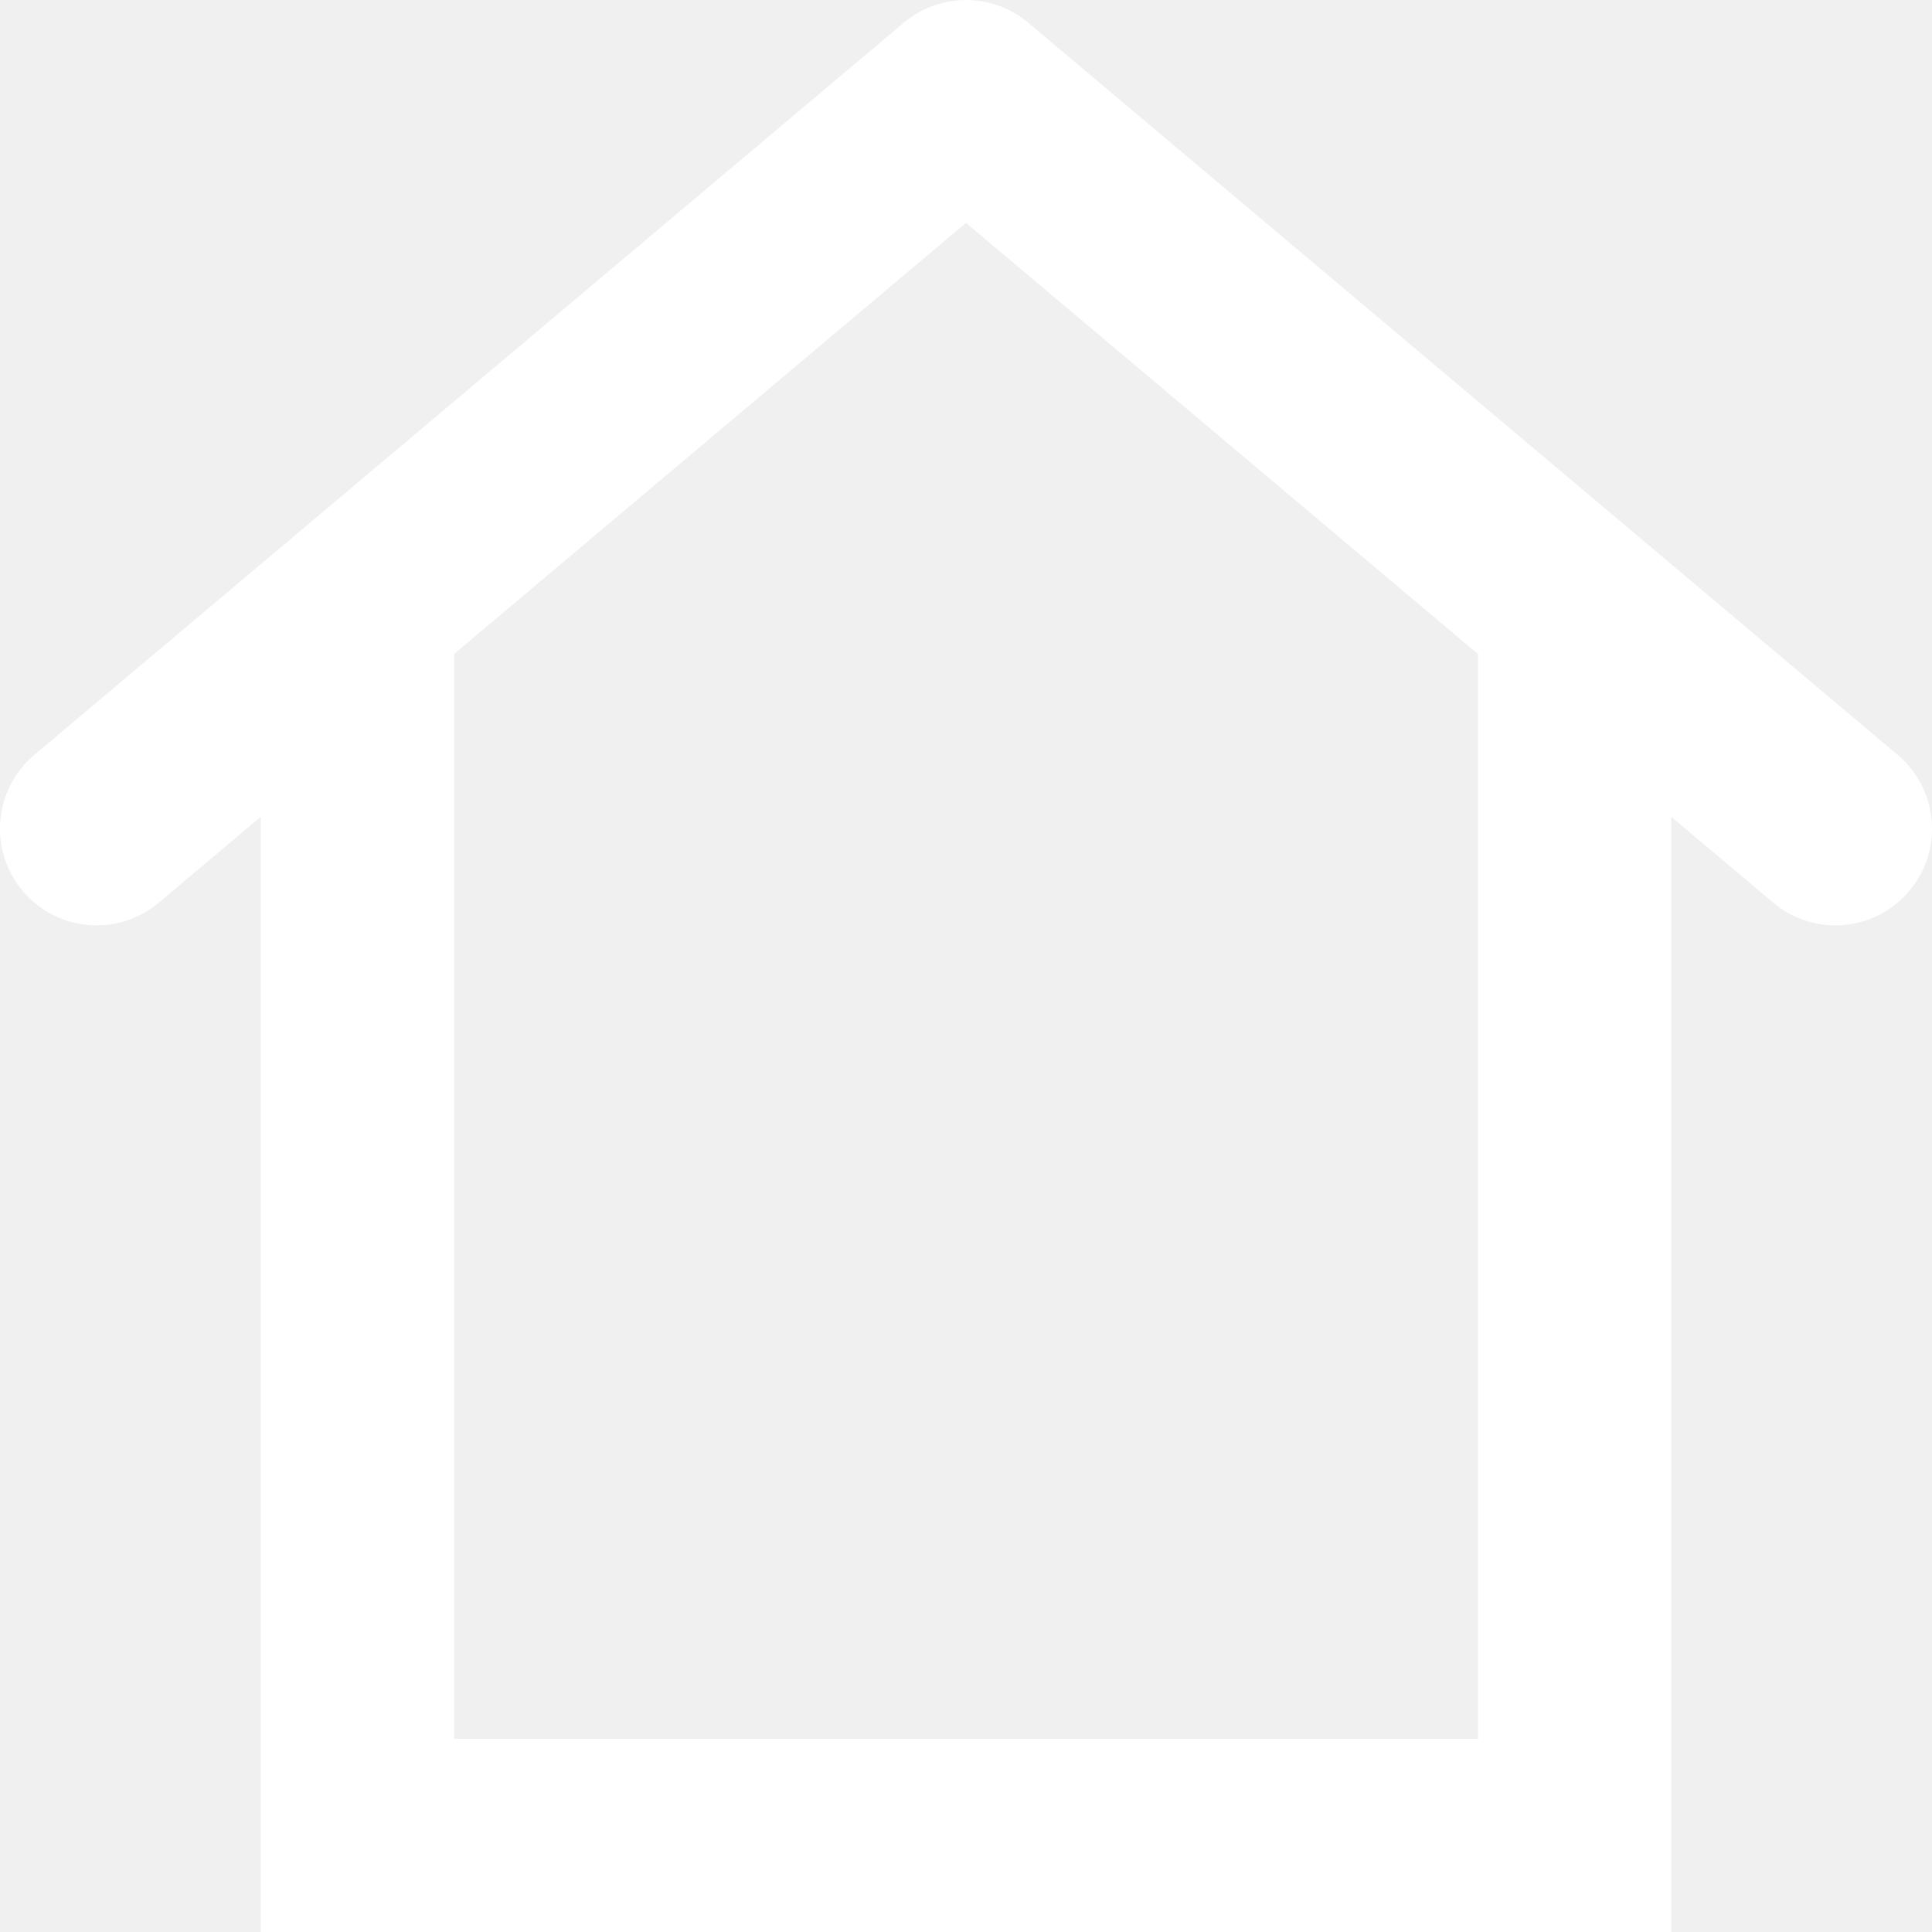
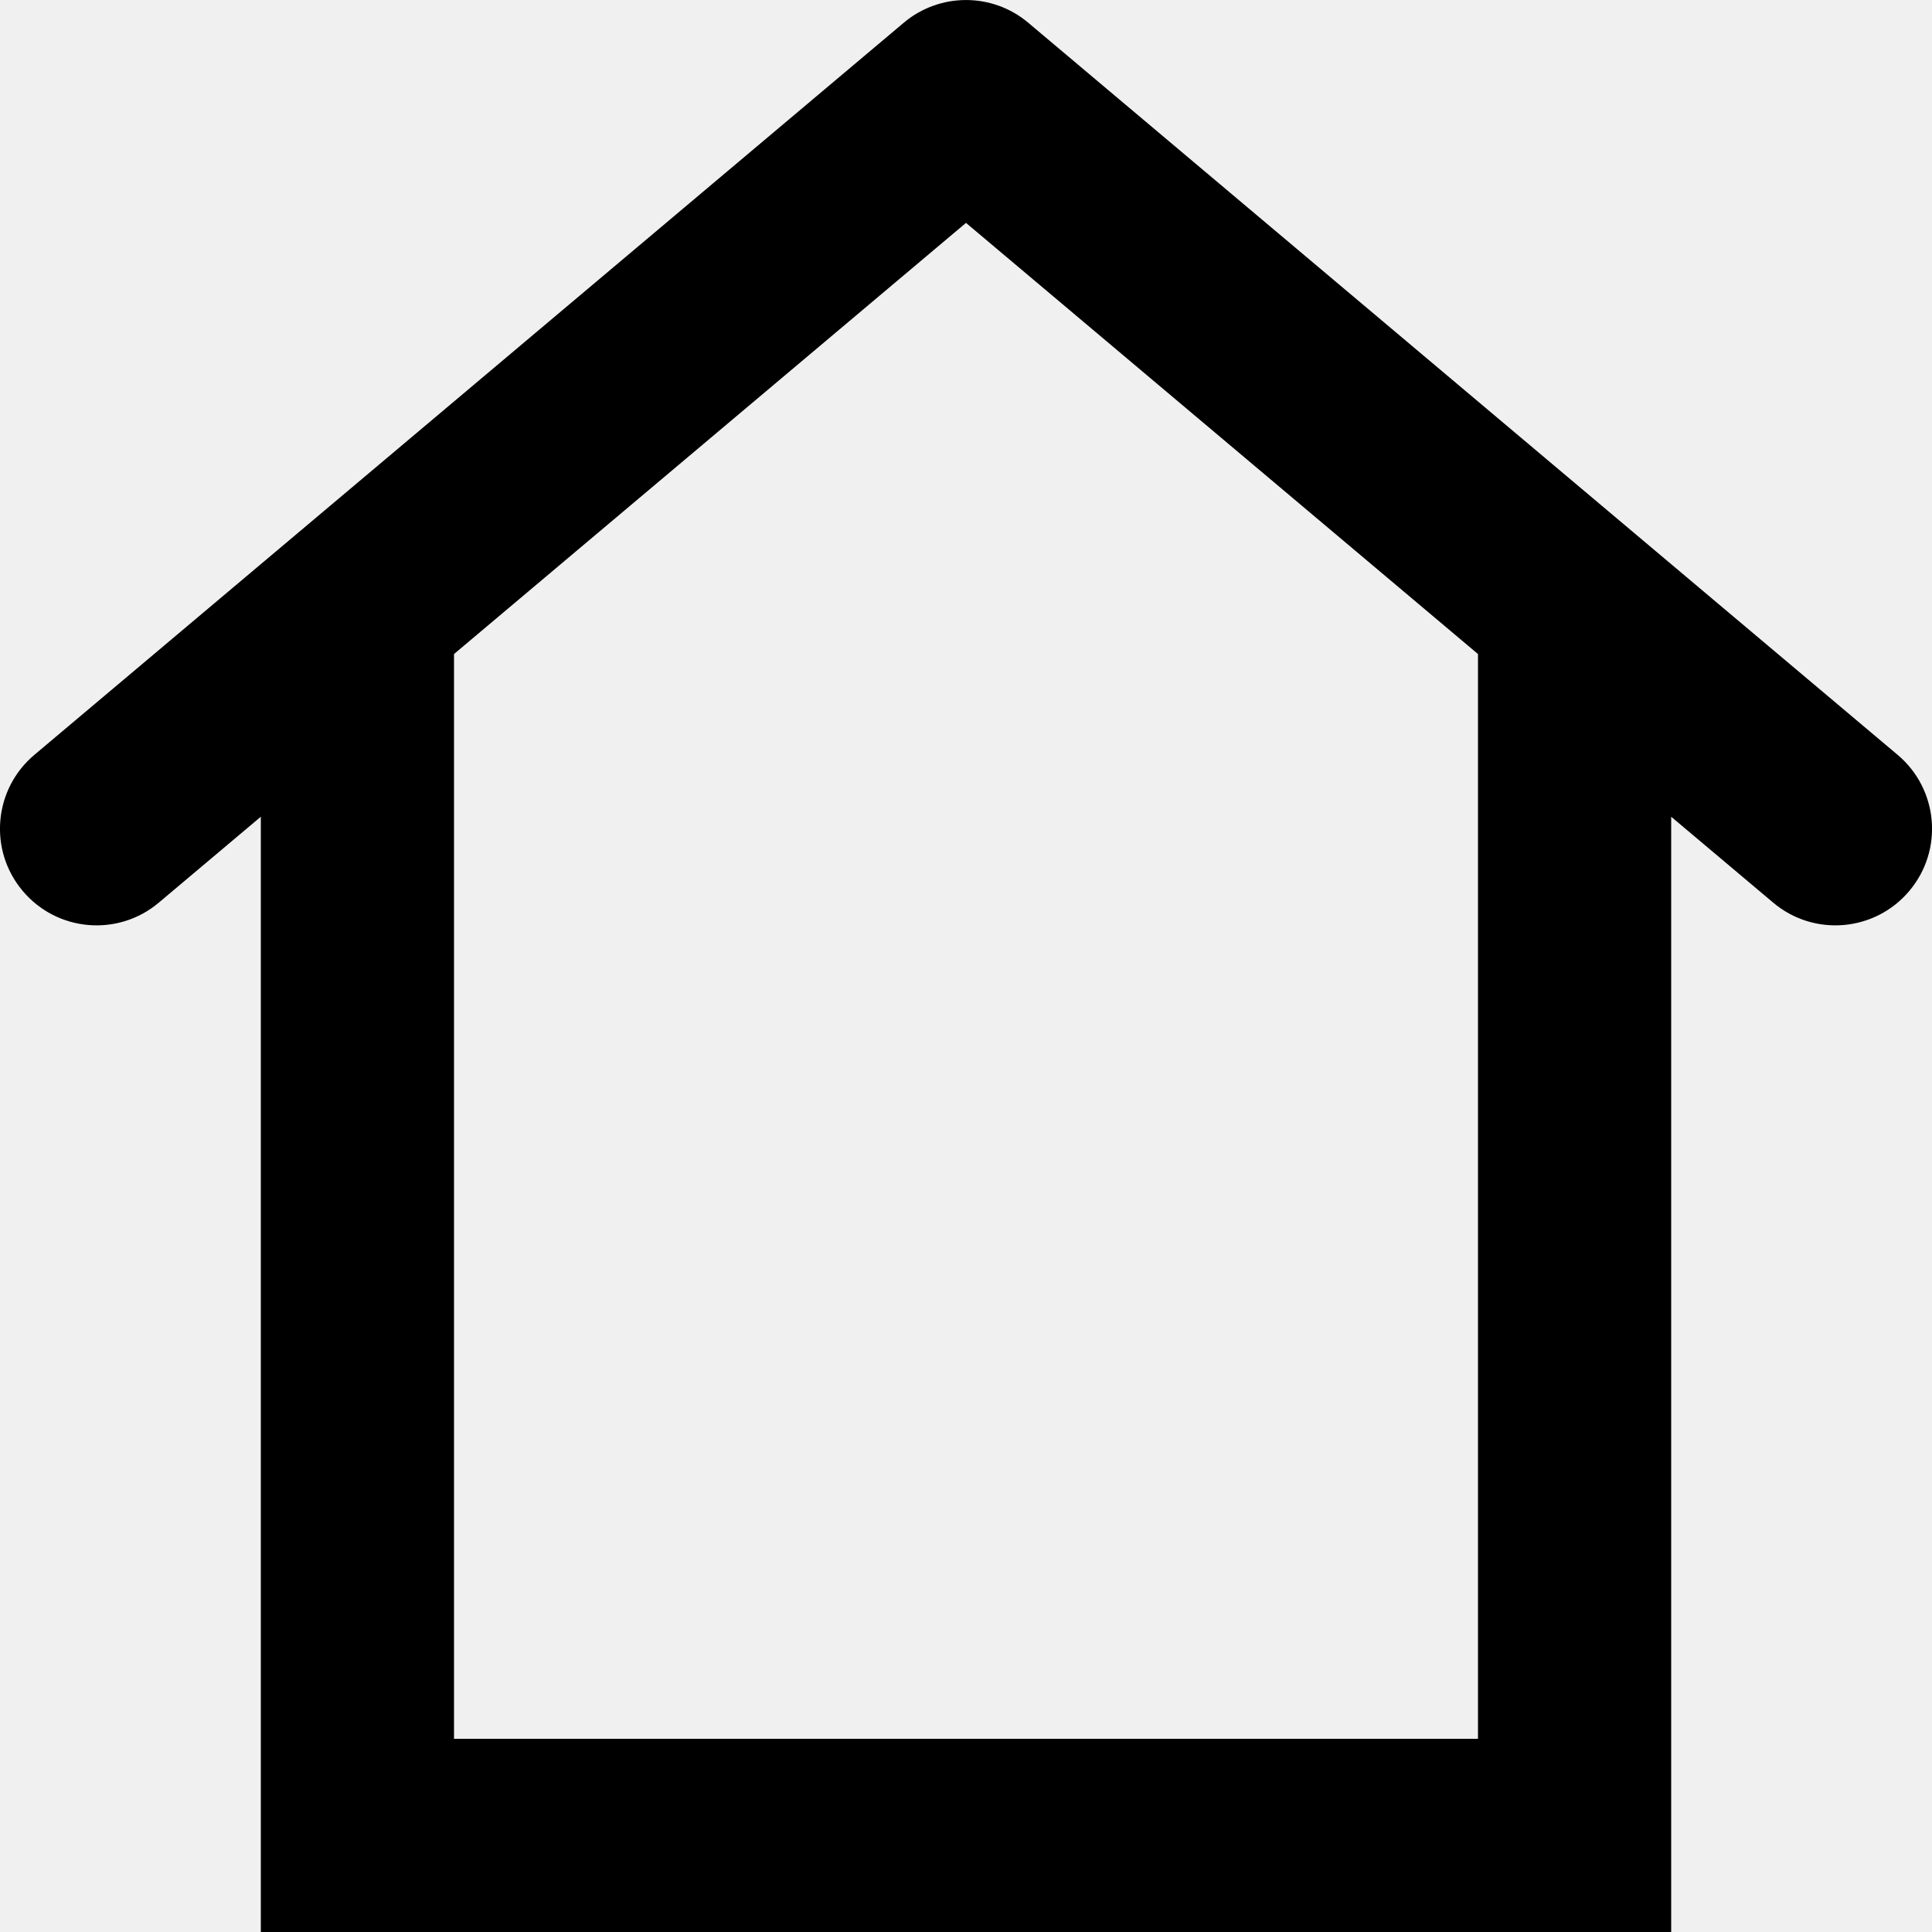
<svg xmlns="http://www.w3.org/2000/svg" width="20" height="20" viewBox="0 0 20 20" fill="none">
-   <path d="M18.356 9.344C18.778 9.7 19.409 9.646 19.765 9.223C20.121 8.801 20.067 8.17 19.644 7.814L19 8.579L18.356 9.344ZM10 1L10.644 0.235C10.272 -0.078 9.728 -0.078 9.356 0.235L10 1ZM0.356 7.814C-0.067 8.17 -0.121 8.801 0.235 9.223C0.591 9.646 1.222 9.7 1.644 9.344L1 8.579L0.356 7.814ZM3.7 19H2.7V20H3.7V19ZM4.7 6.684C4.7 6.132 4.252 5.684 3.7 5.684C3.148 5.684 2.7 6.132 2.7 6.684H3.7H4.7ZM16.3 19V20H17.3V19H16.3ZM17.3 6.684C17.3 6.132 16.852 5.684 16.3 5.684C15.748 5.684 15.3 6.132 15.3 6.684H16.3H17.3ZM19 8.579L19.644 7.814L10.644 0.235L10 1L9.356 1.765L18.356 9.344L19 8.579ZM1 8.579L1.644 9.344L10.644 1.765L10 1L9.356 0.235L0.356 7.814L1 8.579ZM3.7 19H4.7V6.684H3.7H2.7V19H3.7ZM16.3 19H17.3V6.684H16.3H15.3V19H16.3ZM3.7 19V20H16.3V19V18H3.7V19Z" fill="white" />
+   <path d="M18.356 9.344C18.778 9.7 19.409 9.646 19.765 9.223C20.121 8.801 20.067 8.17 19.644 7.814L19 8.579L18.356 9.344ZM10 1L10.644 0.235C10.272 -0.078 9.728 -0.078 9.356 0.235L10 1ZM0.356 7.814C-0.067 8.17 -0.121 8.801 0.235 9.223C0.591 9.646 1.222 9.7 1.644 9.344L1 8.579L0.356 7.814ZM3.7 19H2.7V20H3.7V19ZM4.7 6.684C4.7 6.132 4.252 5.684 3.7 5.684C3.148 5.684 2.7 6.132 2.7 6.684H3.7H4.7ZM16.3 19V20H17.3V19H16.3ZM17.3 6.684C17.3 6.132 16.852 5.684 16.3 5.684C15.748 5.684 15.3 6.132 15.3 6.684H16.3H17.3ZM19 8.579L19.644 7.814L10.644 0.235L10 1L9.356 1.765L18.356 9.344L19 8.579ZM1 8.579L1.644 9.344L10.644 1.765L10 1L9.356 0.235L0.356 7.814L1 8.579ZM3.7 19H4.7V6.684H3.7H2.7V19H3.7ZM16.3 19H17.3V6.684H16.3H15.3V19H16.3ZM3.7 19V20H16.3V19V18H3.7V19Z" fill="currentColor" />
</svg>
